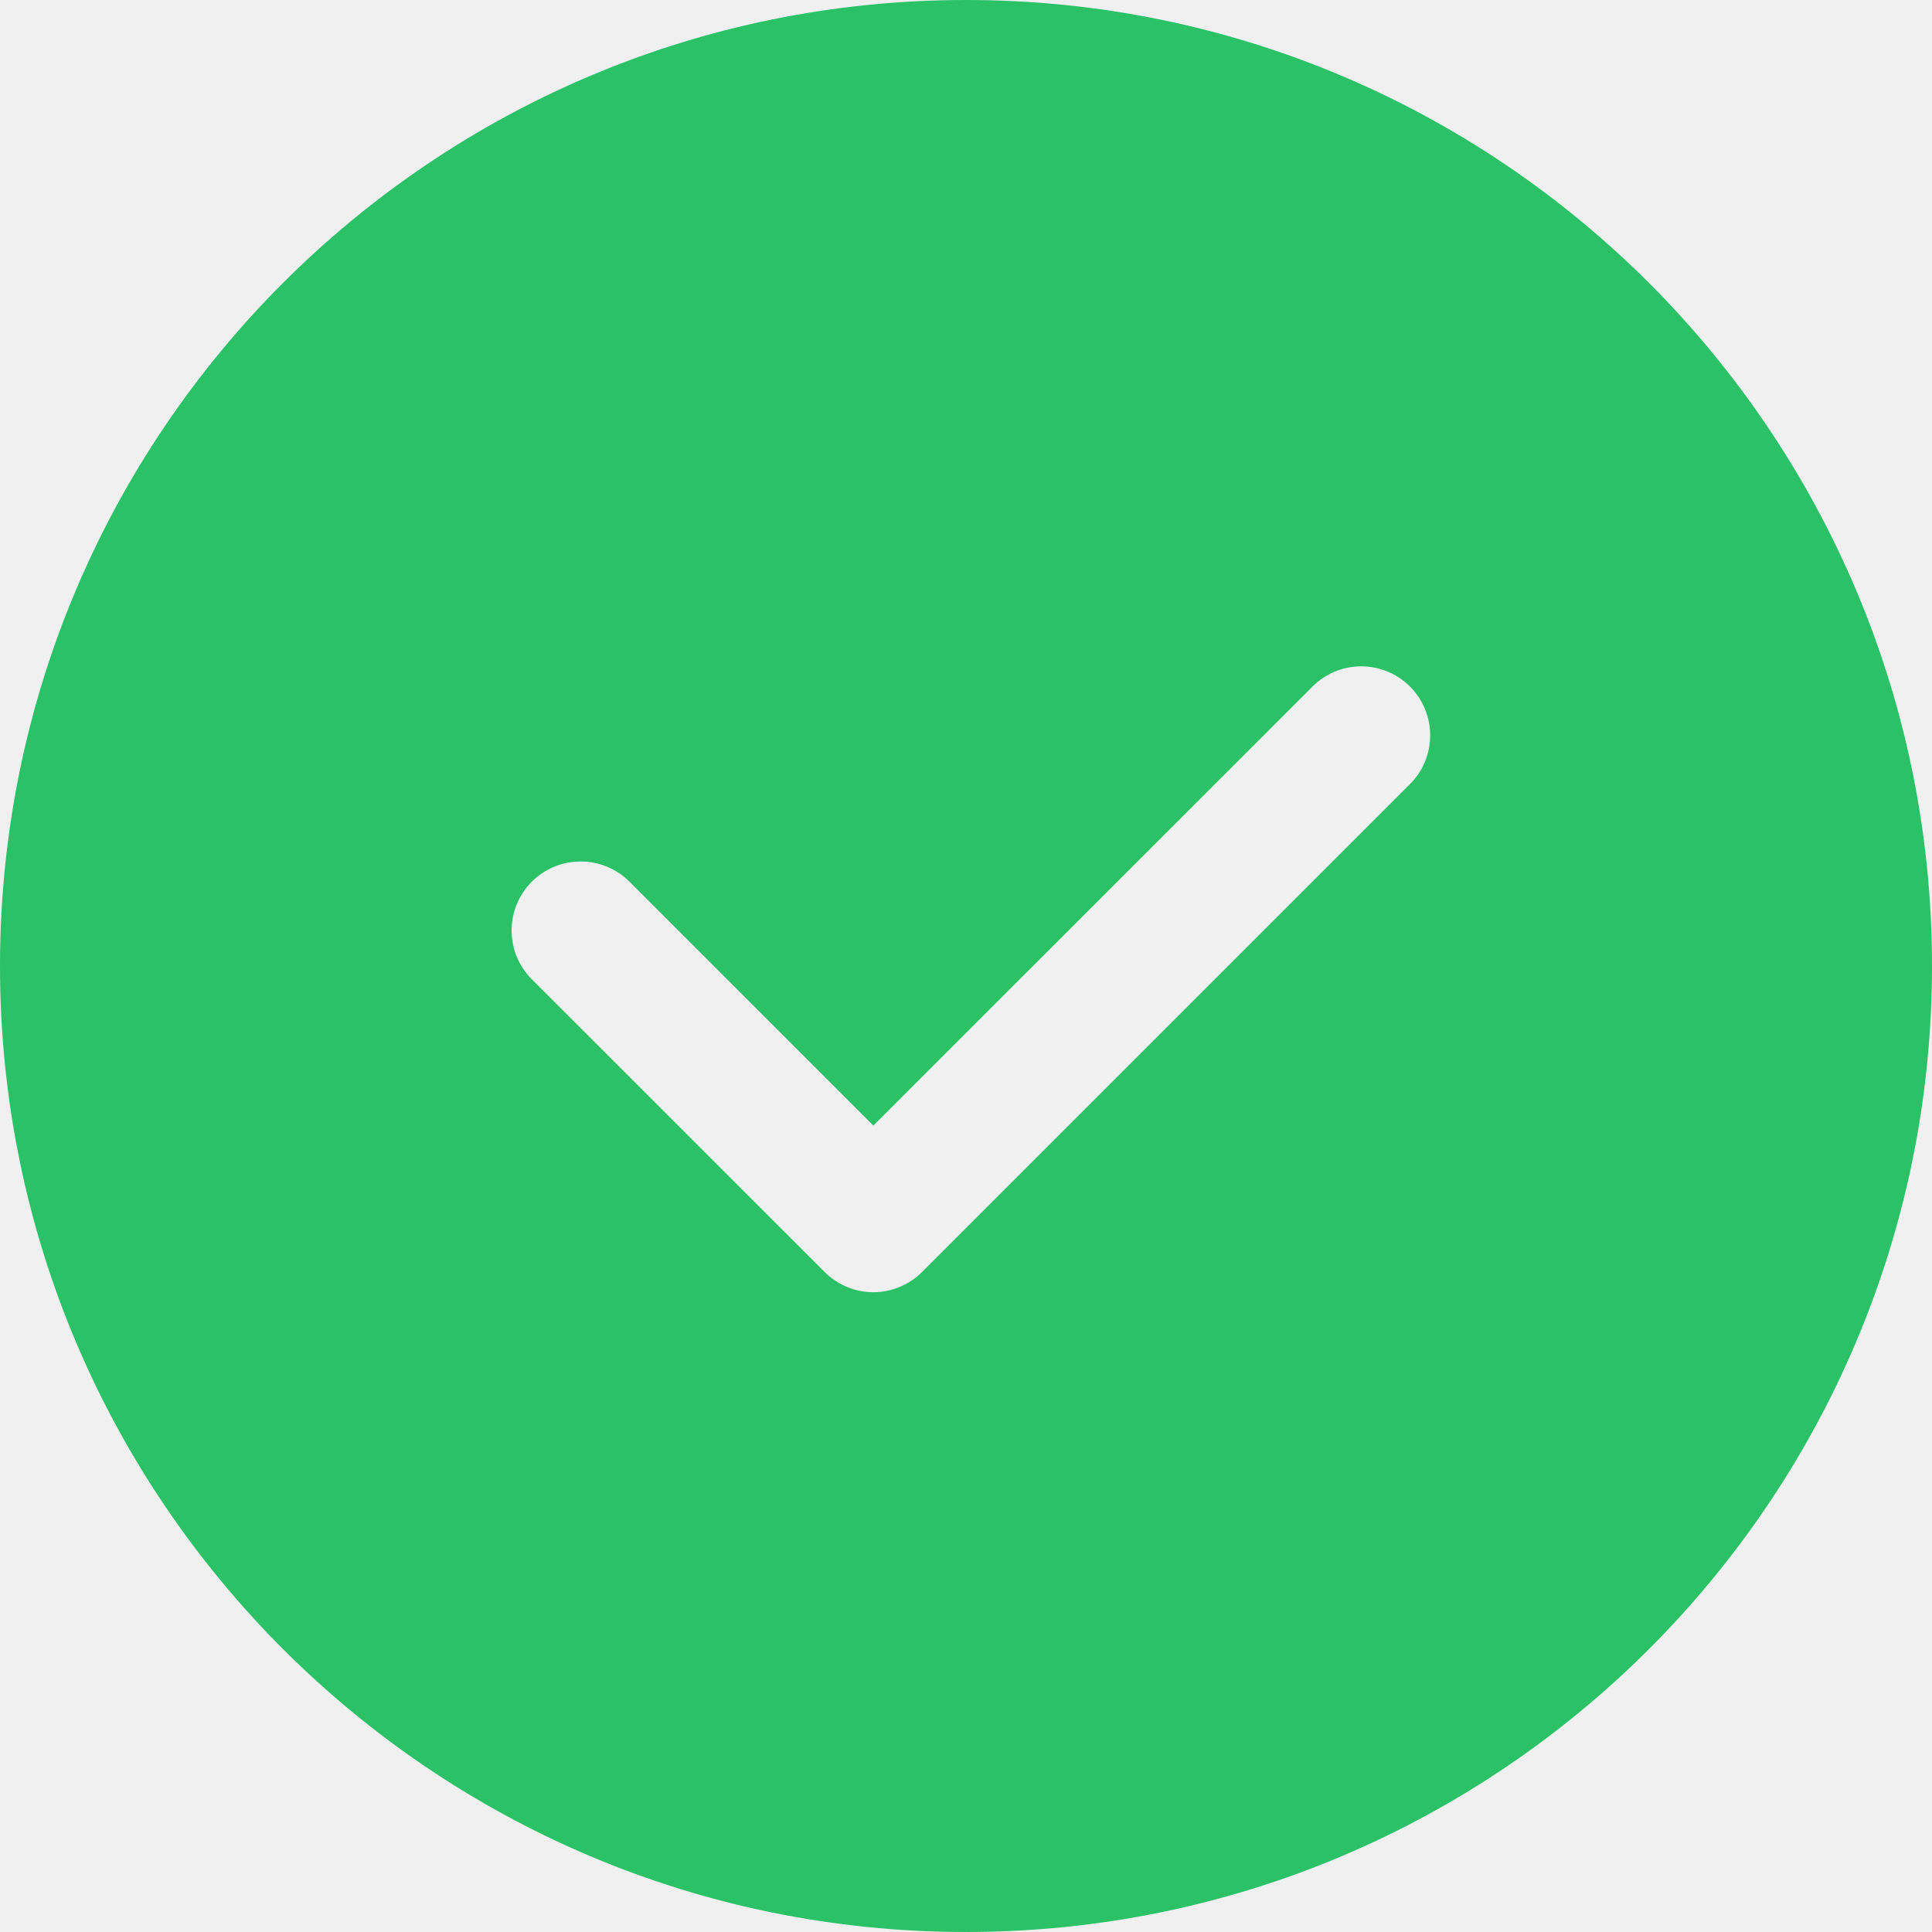
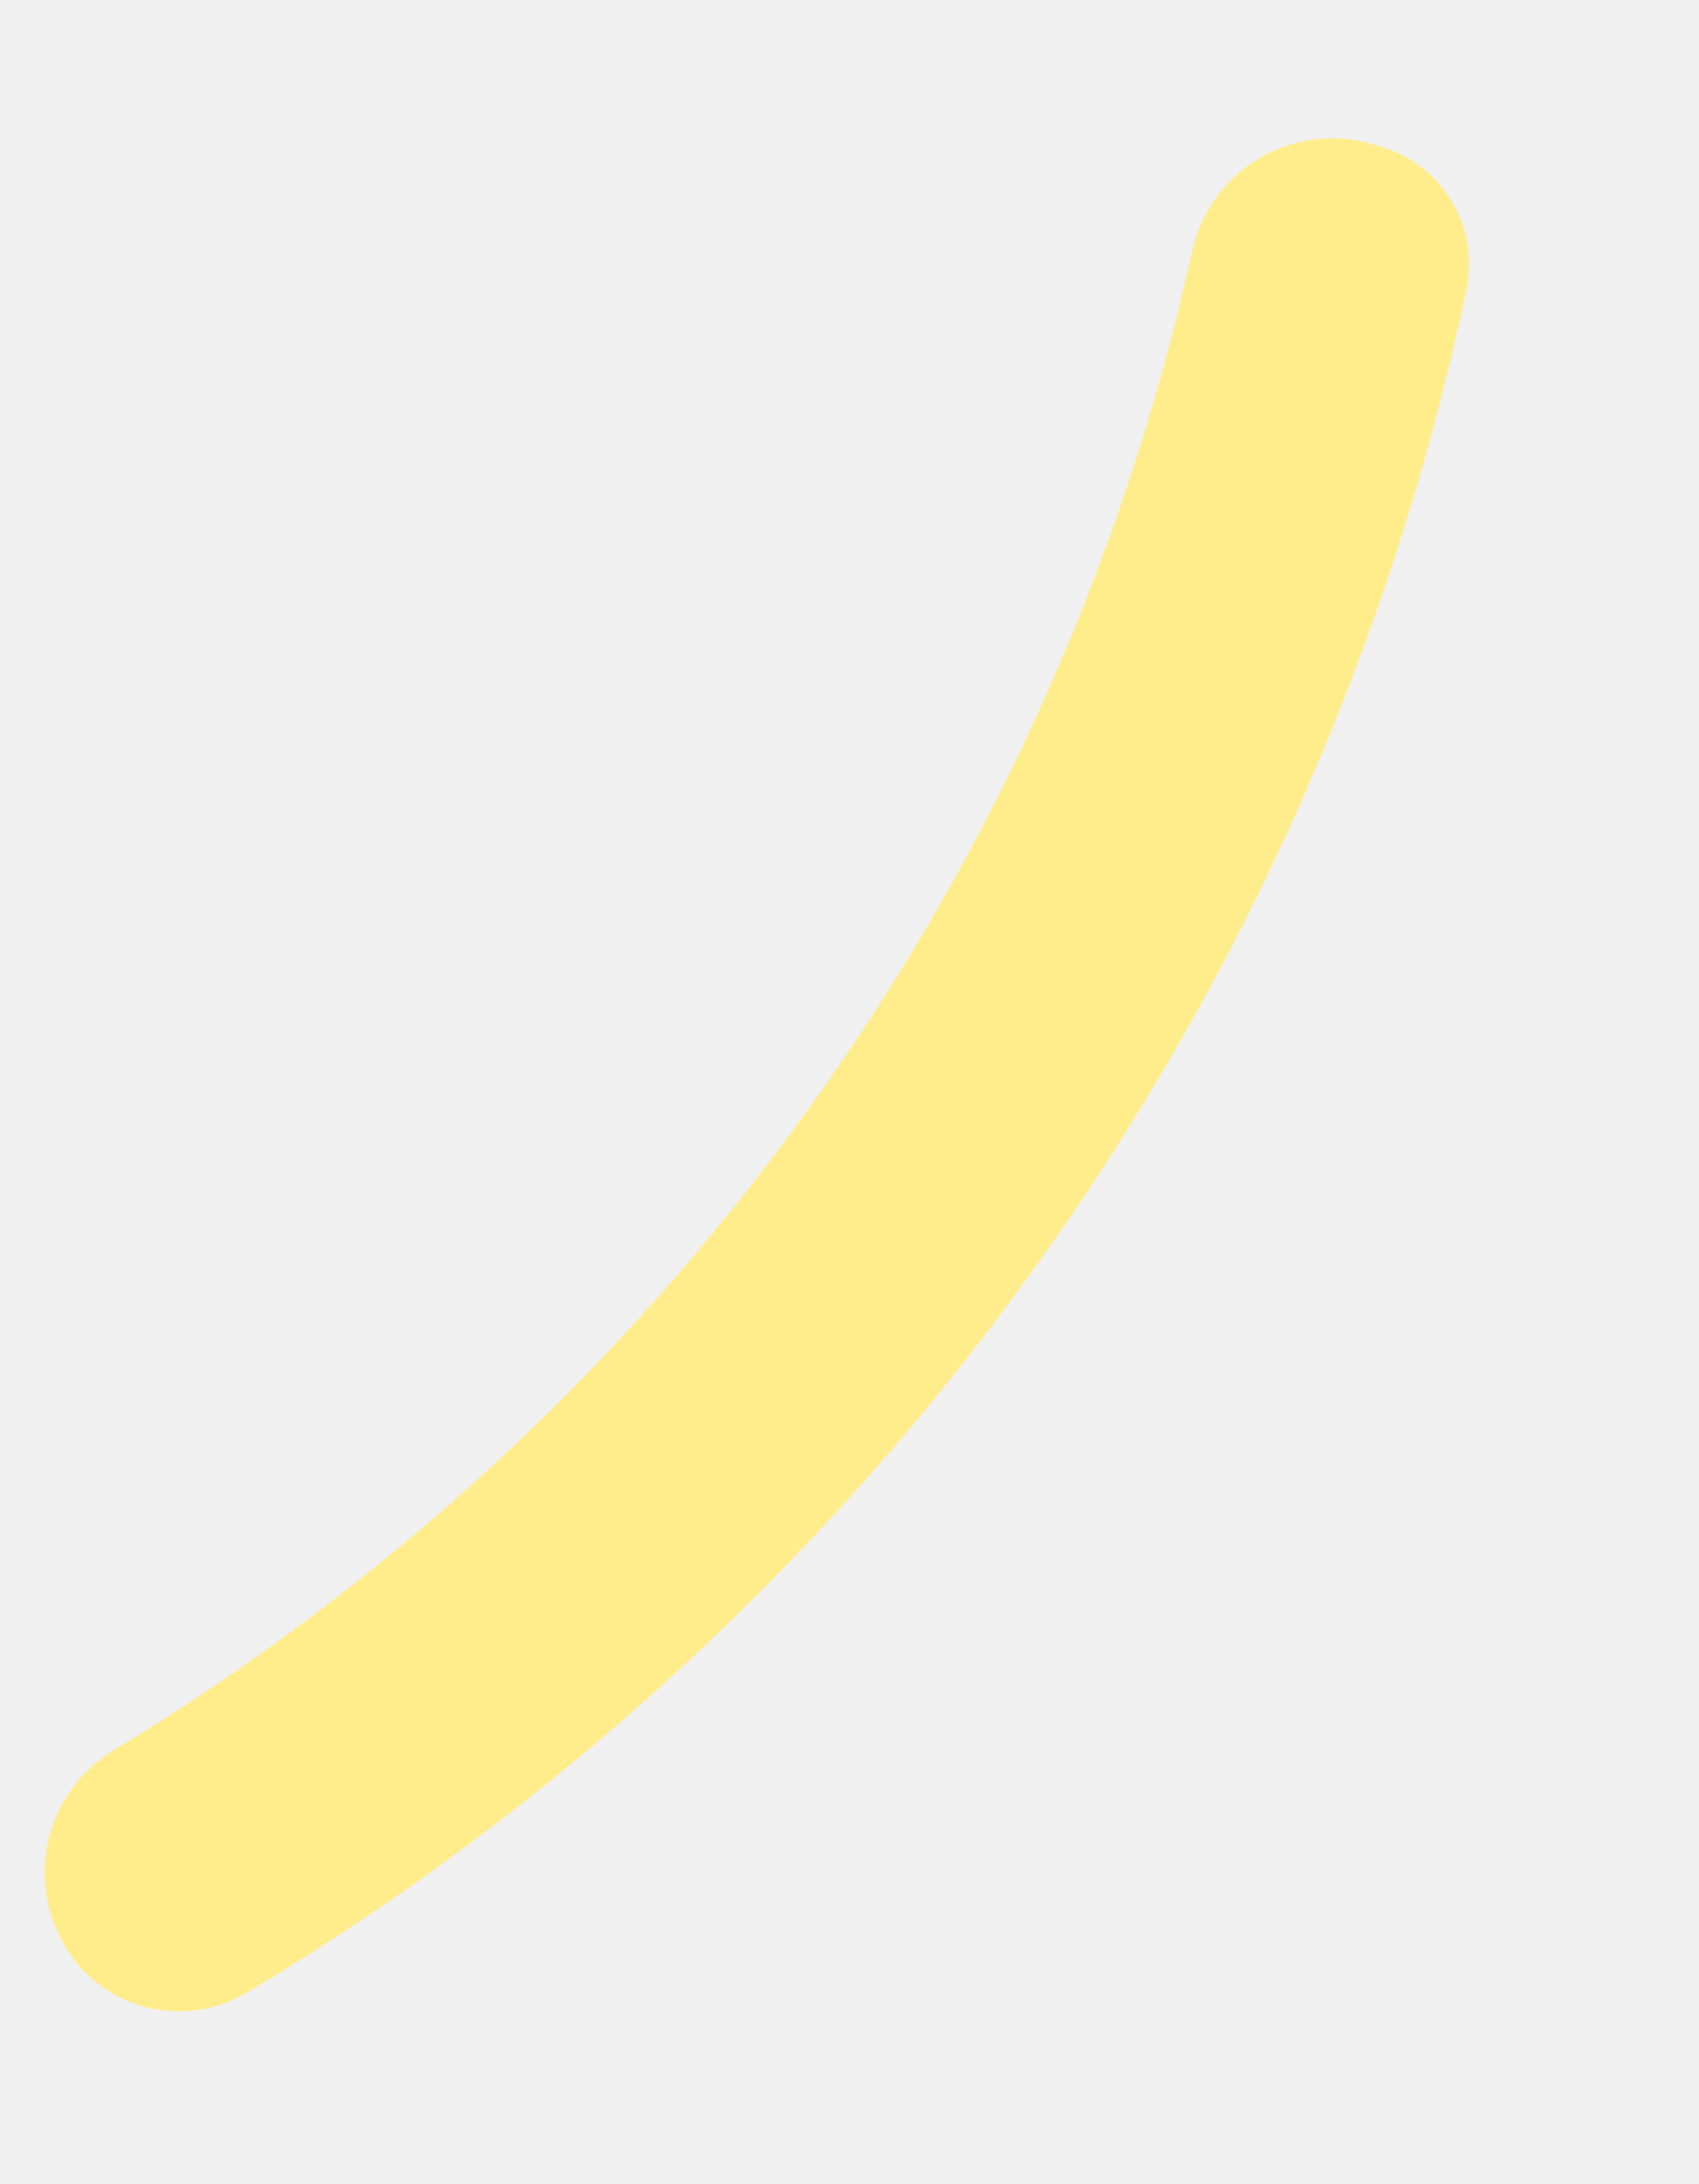
- <svg xmlns="http://www.w3.org/2000/svg" version="1.1" width="20px" height="20px">
+ <svg xmlns="http://www.w3.org/2000/svg" version="1.1" width="7px" height="9px">
  <defs>
    <pattern id="BGPattern" patternUnits="userSpaceOnUse" alignment="0 0" imageRepeat="None" />
-     <mask fill="white" id="Clip9444">
-       <path d="M 20 10  C 20 15.522  15.522 20  10 20  C 4.478 20  0 15.522  0 10  C 0 4.478  4.478 0  10 0  C 15.522 0  20 4.478  20 10  Z M 13.587 7.107  L 9.041 11.652  L 6.516 9.127  C 6.382 8.993  6.2 8.918  6.01 8.918  C 5.616 8.918  5.296 9.238  5.296 9.633  C 5.296 9.822  5.371 10.004  5.505 10.137  L 8.536 13.167  C 8.67 13.301  8.851 13.377  9.041 13.377  C 9.23 13.377  9.412 13.301  9.546 13.167  L 14.596 8.117  C 14.73 7.984  14.805 7.802  14.805 7.612  C 14.805 7.218  14.486 6.898  14.091 6.898  C 13.902 6.898  13.721 6.973  13.587 7.107  Z " fill-rule="evenodd" />
+     <mask fill="white" id="Clip13748">
+       <path d="M 0.472 7.21  C 2.696 5.867  4.335 3.651  4.912 1.039  C 4.97 0.765  5.211 0.57  5.491 0.57  C 5.549 0.57  5.608 0.579  5.664 0.596  C 5.677 0.6  5.689 0.604  5.702 0.608  C 5.949 0.686  6.096 0.937  6.044 1.191  C 5.415 4.171  3.552 6.698  1.015 8.213  C 0.771 8.357  0.458 8.29  0.293 8.06  L 0.294 8.06  C 0.222 7.96  0.184 7.84  0.184 7.717  C 0.184 7.509  0.294 7.317  0.472 7.21  Z " fill-rule="evenodd" />
    </mask>
  </defs>
-   <g transform="matrix(1 0 0 1 -325 -1090 )">
-     <path d="M 20 10  C 20 15.522  15.522 20  10 20  C 4.478 20  0 15.522  0 10  C 0 4.478  4.478 0  10 0  C 15.522 0  20 4.478  20 10  Z M 13.587 7.107  L 9.041 11.652  L 6.516 9.127  C 6.382 8.993  6.2 8.918  6.01 8.918  C 5.616 8.918  5.296 9.238  5.296 9.633  C 5.296 9.822  5.371 10.004  5.505 10.137  L 8.536 13.167  C 8.67 13.301  8.851 13.377  9.041 13.377  C 9.23 13.377  9.412 13.301  9.546 13.167  L 14.596 8.117  C 14.73 7.984  14.805 7.802  14.805 7.612  C 14.805 7.218  14.486 6.898  14.091 6.898  C 13.902 6.898  13.721 6.973  13.587 7.107  Z " fill-rule="nonzero" fill="rgba(43, 194, 103, 1)" stroke="none" transform="matrix(1 0 0 1 325 1090 )" class="fill" />
-     <path d="M 20 10  C 20 15.522  15.522 20  10 20  C 4.478 20  0 15.522  0 10  C 0 4.478  4.478 0  10 0  C 15.522 0  20 4.478  20 10  Z " stroke-width="0" stroke-dasharray="0" stroke="rgba(255, 255, 255, 0)" fill="none" transform="matrix(1 0 0 1 325 1090 )" class="stroke" mask="url(#Clip9444)" />
-     <path d="M 13.587 7.107  L 9.041 11.652  L 6.516 9.127  C 6.382 8.993  6.2 8.918  6.01 8.918  C 5.616 8.918  5.296 9.238  5.296 9.633  C 5.296 9.822  5.371 10.004  5.505 10.137  L 8.536 13.167  C 8.67 13.301  8.851 13.377  9.041 13.377  C 9.23 13.377  9.412 13.301  9.546 13.167  L 14.596 8.117  C 14.73 7.984  14.805 7.802  14.805 7.612  C 14.805 7.218  14.486 6.898  14.091 6.898  C 13.902 6.898  13.721 6.973  13.587 7.107  Z " stroke-width="0" stroke-dasharray="0" stroke="rgba(255, 255, 255, 0)" fill="none" transform="matrix(1 0 0 1 325 1090 )" class="stroke" mask="url(#Clip9444)" />
+   <g transform="matrix(1 0 0 1 -54 -229 )">
+     <path d="M 0.472 7.21  C 2.696 5.867  4.335 3.651  4.912 1.039  C 4.97 0.765  5.211 0.57  5.491 0.57  C 5.549 0.57  5.608 0.579  5.664 0.596  C 5.677 0.6  5.689 0.604  5.702 0.608  C 5.949 0.686  6.096 0.937  6.044 1.191  C 5.415 4.171  3.552 6.698  1.015 8.213  C 0.771 8.357  0.458 8.29  0.293 8.06  L 0.294 8.06  C 0.222 7.96  0.184 7.84  0.184 7.717  C 0.184 7.509  0.294 7.317  0.472 7.21  Z " fill-rule="nonzero" fill="rgba(255, 237, 140, 1)" stroke="none" transform="matrix(1 0 0 1 54 229 )" class="fill" />
+     <path d="M 0.472 7.21  C 2.696 5.867  4.335 3.651  4.912 1.039  C 4.97 0.765  5.211 0.57  5.491 0.57  C 5.549 0.57  5.608 0.579  5.664 0.596  C 5.677 0.6  5.689 0.604  5.702 0.608  C 5.949 0.686  6.096 0.937  6.044 1.191  C 5.415 4.171  3.552 6.698  1.015 8.213  C 0.771 8.357  0.458 8.29  0.293 8.06  L 0.294 8.06  C 0.222 7.96  0.184 7.84  0.184 7.717  C 0.184 7.509  0.294 7.317  0.472 7.21  Z " stroke-width="0" stroke-dasharray="0" stroke="rgba(255, 255, 255, 0)" fill="none" transform="matrix(1 0 0 1 54 229 )" class="stroke" mask="url(#Clip13748)" />
  </g>
</svg>
